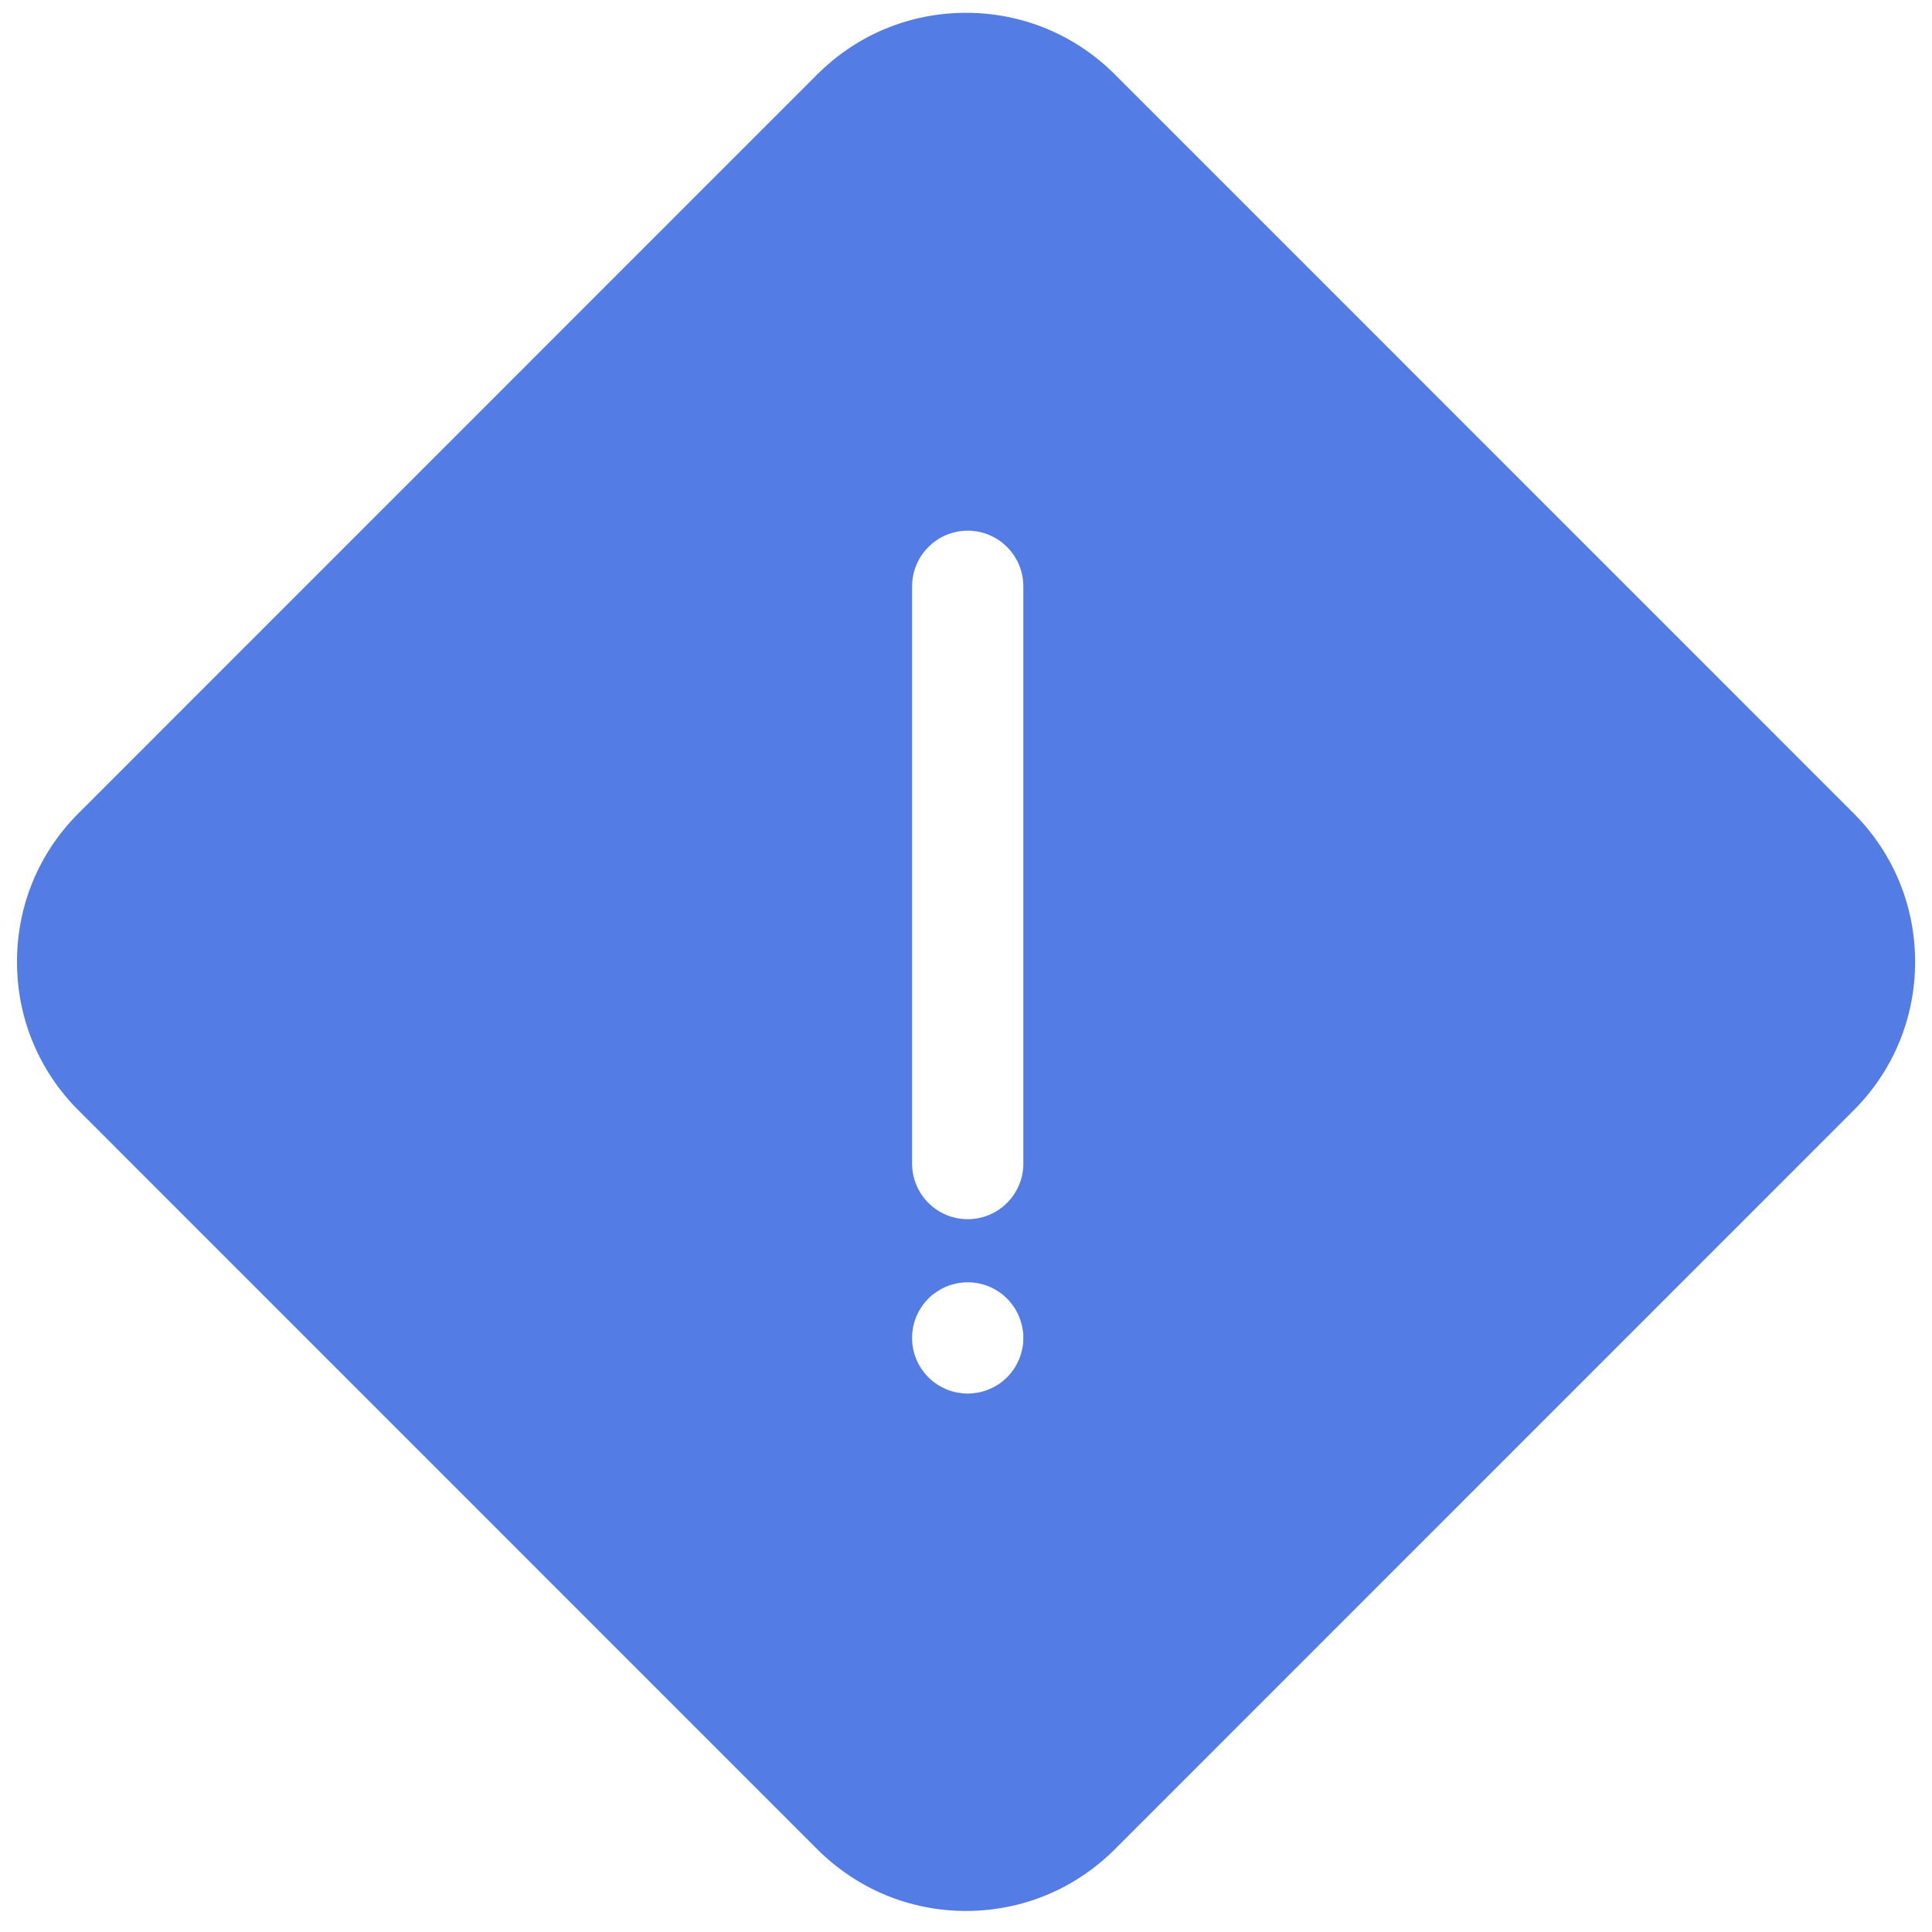
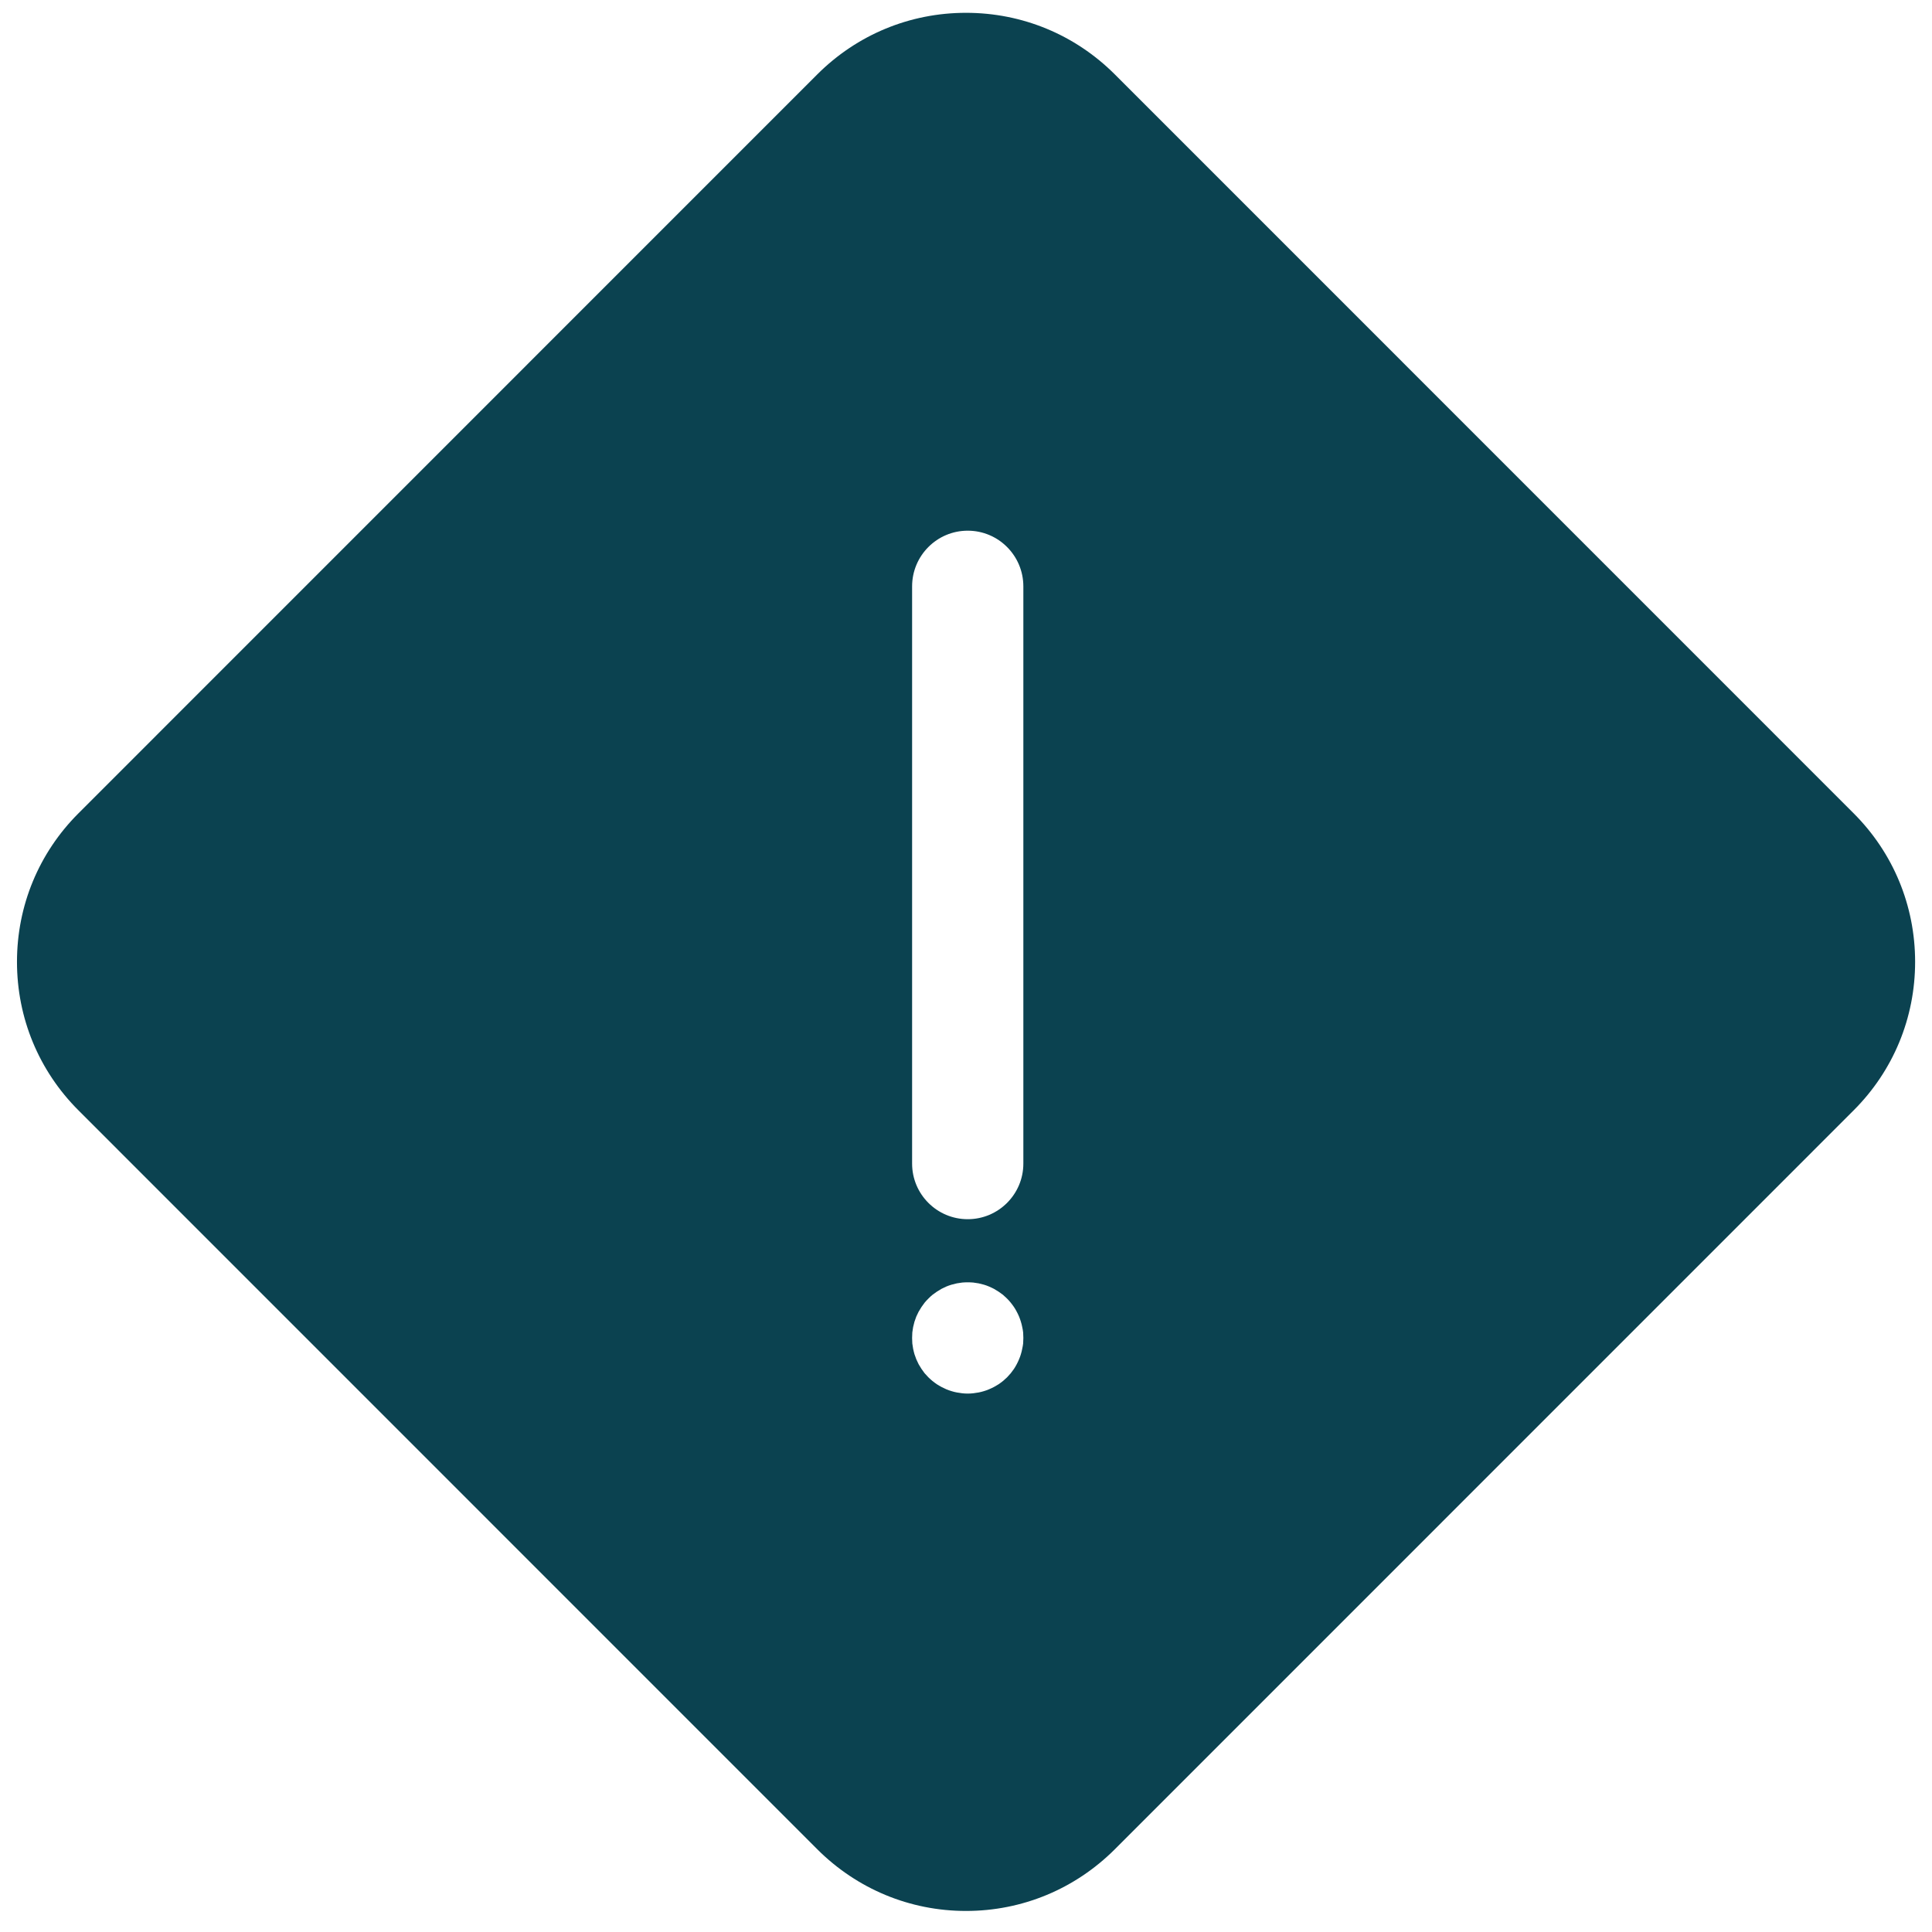
<svg xmlns="http://www.w3.org/2000/svg" width="19" height="19" viewBox="0 0 19 19" fill="none">
-   <path d="M18.228 7.997L10.963 0.731C10.572 0.341 10.053 0.126 9.5 0.126C8.948 0.126 8.429 0.341 8.038 0.731L0.773 7.997C0.382 8.387 0.167 8.907 0.167 9.459C0.167 10.011 0.382 10.531 0.773 10.921L8.038 18.187C8.429 18.577 8.948 18.793 9.5 18.793C10.053 18.793 10.572 18.577 10.963 18.187L18.228 10.921C18.619 10.531 18.834 10.011 18.834 9.459C18.834 8.907 18.619 8.387 18.228 7.997ZM10.062 13.212C10.06 13.229 10.057 13.247 10.053 13.264C10.05 13.282 10.045 13.3 10.04 13.317C10.035 13.334 10.029 13.351 10.022 13.367C10.015 13.383 10.008 13.4 9.999 13.416C9.991 13.431 9.982 13.447 9.972 13.462C9.962 13.476 9.951 13.491 9.94 13.505C9.929 13.518 9.916 13.532 9.904 13.545C9.891 13.557 9.878 13.569 9.864 13.581C9.85 13.592 9.836 13.603 9.821 13.613C9.806 13.622 9.79 13.632 9.775 13.64C9.759 13.648 9.743 13.656 9.726 13.663C9.71 13.67 9.693 13.676 9.676 13.681C9.659 13.686 9.641 13.691 9.624 13.694C9.606 13.697 9.588 13.7 9.571 13.702C9.553 13.704 9.535 13.705 9.517 13.705C9.499 13.705 9.481 13.704 9.463 13.702C9.445 13.7 9.427 13.697 9.41 13.694C9.392 13.691 9.375 13.686 9.358 13.681C9.341 13.676 9.324 13.67 9.307 13.663C9.291 13.656 9.275 13.648 9.259 13.64C9.243 13.632 9.228 13.622 9.213 13.613C9.198 13.603 9.184 13.592 9.17 13.581C9.156 13.569 9.142 13.557 9.13 13.545C9.117 13.532 9.105 13.518 9.093 13.505C9.082 13.491 9.072 13.476 9.062 13.462C9.052 13.447 9.043 13.431 9.034 13.416C9.026 13.4 9.018 13.383 9.011 13.367C9.005 13.351 8.999 13.334 8.993 13.317C8.988 13.3 8.984 13.282 8.98 13.264C8.977 13.247 8.974 13.229 8.972 13.212C8.971 13.194 8.97 13.175 8.97 13.158C8.97 13.14 8.971 13.122 8.972 13.104C8.974 13.086 8.977 13.068 8.98 13.051C8.984 13.033 8.988 13.016 8.993 12.999C8.999 12.982 9.005 12.965 9.011 12.948C9.018 12.932 9.026 12.916 9.034 12.9C9.043 12.884 9.052 12.869 9.062 12.854C9.072 12.839 9.082 12.825 9.093 12.811C9.105 12.797 9.117 12.783 9.13 12.771C9.142 12.758 9.156 12.746 9.17 12.734C9.184 12.723 9.198 12.713 9.213 12.703C9.228 12.693 9.243 12.684 9.259 12.675C9.275 12.667 9.291 12.659 9.307 12.652C9.324 12.645 9.341 12.639 9.358 12.634C9.375 12.629 9.392 12.625 9.41 12.621C9.427 12.618 9.445 12.615 9.463 12.613C9.498 12.61 9.535 12.61 9.571 12.613C9.588 12.615 9.606 12.618 9.624 12.621C9.641 12.625 9.659 12.629 9.676 12.634C9.693 12.639 9.71 12.645 9.726 12.652C9.743 12.659 9.759 12.667 9.775 12.675C9.79 12.684 9.806 12.693 9.821 12.703C9.836 12.713 9.85 12.723 9.864 12.734C9.878 12.746 9.891 12.758 9.904 12.771C9.916 12.783 9.929 12.797 9.94 12.811C9.951 12.825 9.962 12.839 9.972 12.854C9.982 12.869 9.991 12.884 9.999 12.9C10.008 12.916 10.015 12.932 10.022 12.948C10.029 12.965 10.035 12.982 10.04 12.999C10.045 13.016 10.05 13.033 10.053 13.051C10.057 13.068 10.06 13.086 10.062 13.104C10.063 13.122 10.064 13.14 10.064 13.158C10.064 13.175 10.063 13.194 10.062 13.212ZM10.064 11.443C10.064 11.745 9.819 11.99 9.517 11.99C9.215 11.99 8.97 11.745 8.97 11.443V5.767C8.97 5.464 9.215 5.219 9.517 5.219C9.819 5.219 10.064 5.464 10.064 5.767V11.443Z" fill="#537CE5" />
+   <path d="M18.228 7.997L10.963 0.731C10.572 0.341 10.053 0.126 9.5 0.126C8.948 0.126 8.429 0.341 8.038 0.731L0.773 7.997C0.382 8.387 0.167 8.907 0.167 9.459C0.167 10.011 0.382 10.531 0.773 10.921L8.038 18.187C8.429 18.577 8.948 18.793 9.5 18.793C10.053 18.793 10.572 18.577 10.963 18.187L18.228 10.921C18.619 10.531 18.834 10.011 18.834 9.459C18.834 8.907 18.619 8.387 18.228 7.997ZM10.062 13.212C10.06 13.229 10.057 13.247 10.053 13.264C10.05 13.282 10.045 13.3 10.04 13.317C10.035 13.334 10.029 13.351 10.022 13.367C10.015 13.383 10.008 13.4 9.999 13.416C9.991 13.431 9.982 13.447 9.972 13.462C9.962 13.476 9.951 13.491 9.94 13.505C9.929 13.518 9.916 13.532 9.904 13.545C9.891 13.557 9.878 13.569 9.864 13.581C9.85 13.592 9.836 13.603 9.821 13.613C9.806 13.622 9.79 13.632 9.775 13.64C9.759 13.648 9.743 13.656 9.726 13.663C9.71 13.67 9.693 13.676 9.676 13.681C9.659 13.686 9.641 13.691 9.624 13.694C9.606 13.697 9.588 13.7 9.571 13.702C9.553 13.704 9.535 13.705 9.517 13.705C9.499 13.705 9.481 13.704 9.463 13.702C9.445 13.7 9.427 13.697 9.41 13.694C9.392 13.691 9.375 13.686 9.358 13.681C9.341 13.676 9.324 13.67 9.307 13.663C9.291 13.656 9.275 13.648 9.259 13.64C9.243 13.632 9.228 13.622 9.213 13.613C9.198 13.603 9.184 13.592 9.17 13.581C9.156 13.569 9.142 13.557 9.13 13.545C9.117 13.532 9.105 13.518 9.093 13.505C9.082 13.491 9.072 13.476 9.062 13.462C9.052 13.447 9.043 13.431 9.034 13.416C9.026 13.4 9.018 13.383 9.011 13.367C9.005 13.351 8.999 13.334 8.993 13.317C8.988 13.3 8.984 13.282 8.98 13.264C8.977 13.247 8.974 13.229 8.972 13.212C8.971 13.194 8.97 13.175 8.97 13.158C8.97 13.14 8.971 13.122 8.972 13.104C8.974 13.086 8.977 13.068 8.98 13.051C8.984 13.033 8.988 13.016 8.993 12.999C8.999 12.982 9.005 12.965 9.011 12.948C9.018 12.932 9.026 12.916 9.034 12.9C9.043 12.884 9.052 12.869 9.062 12.854C9.072 12.839 9.082 12.825 9.093 12.811C9.105 12.797 9.117 12.783 9.13 12.771C9.142 12.758 9.156 12.746 9.17 12.734C9.184 12.723 9.198 12.713 9.213 12.703C9.228 12.693 9.243 12.684 9.259 12.675C9.275 12.667 9.291 12.659 9.307 12.652C9.324 12.645 9.341 12.639 9.358 12.634C9.375 12.629 9.392 12.625 9.41 12.621C9.427 12.618 9.445 12.615 9.463 12.613C9.498 12.61 9.535 12.61 9.571 12.613C9.588 12.615 9.606 12.618 9.624 12.621C9.641 12.625 9.659 12.629 9.676 12.634C9.693 12.639 9.71 12.645 9.726 12.652C9.743 12.659 9.759 12.667 9.775 12.675C9.79 12.684 9.806 12.693 9.821 12.703C9.836 12.713 9.85 12.723 9.864 12.734C9.878 12.746 9.891 12.758 9.904 12.771C9.916 12.783 9.929 12.797 9.94 12.811C9.951 12.825 9.962 12.839 9.972 12.854C9.982 12.869 9.991 12.884 9.999 12.9C10.008 12.916 10.015 12.932 10.022 12.948C10.029 12.965 10.035 12.982 10.04 12.999C10.045 13.016 10.05 13.033 10.053 13.051C10.057 13.068 10.06 13.086 10.062 13.104C10.063 13.122 10.064 13.14 10.064 13.158C10.064 13.175 10.063 13.194 10.062 13.212ZM10.064 11.443C10.064 11.745 9.819 11.99 9.517 11.99C9.215 11.99 8.97 11.745 8.97 11.443V5.767C8.97 5.464 9.215 5.219 9.517 5.219C9.819 5.219 10.064 5.464 10.064 5.767V11.443Z" fill="#0b4250" />
</svg>
